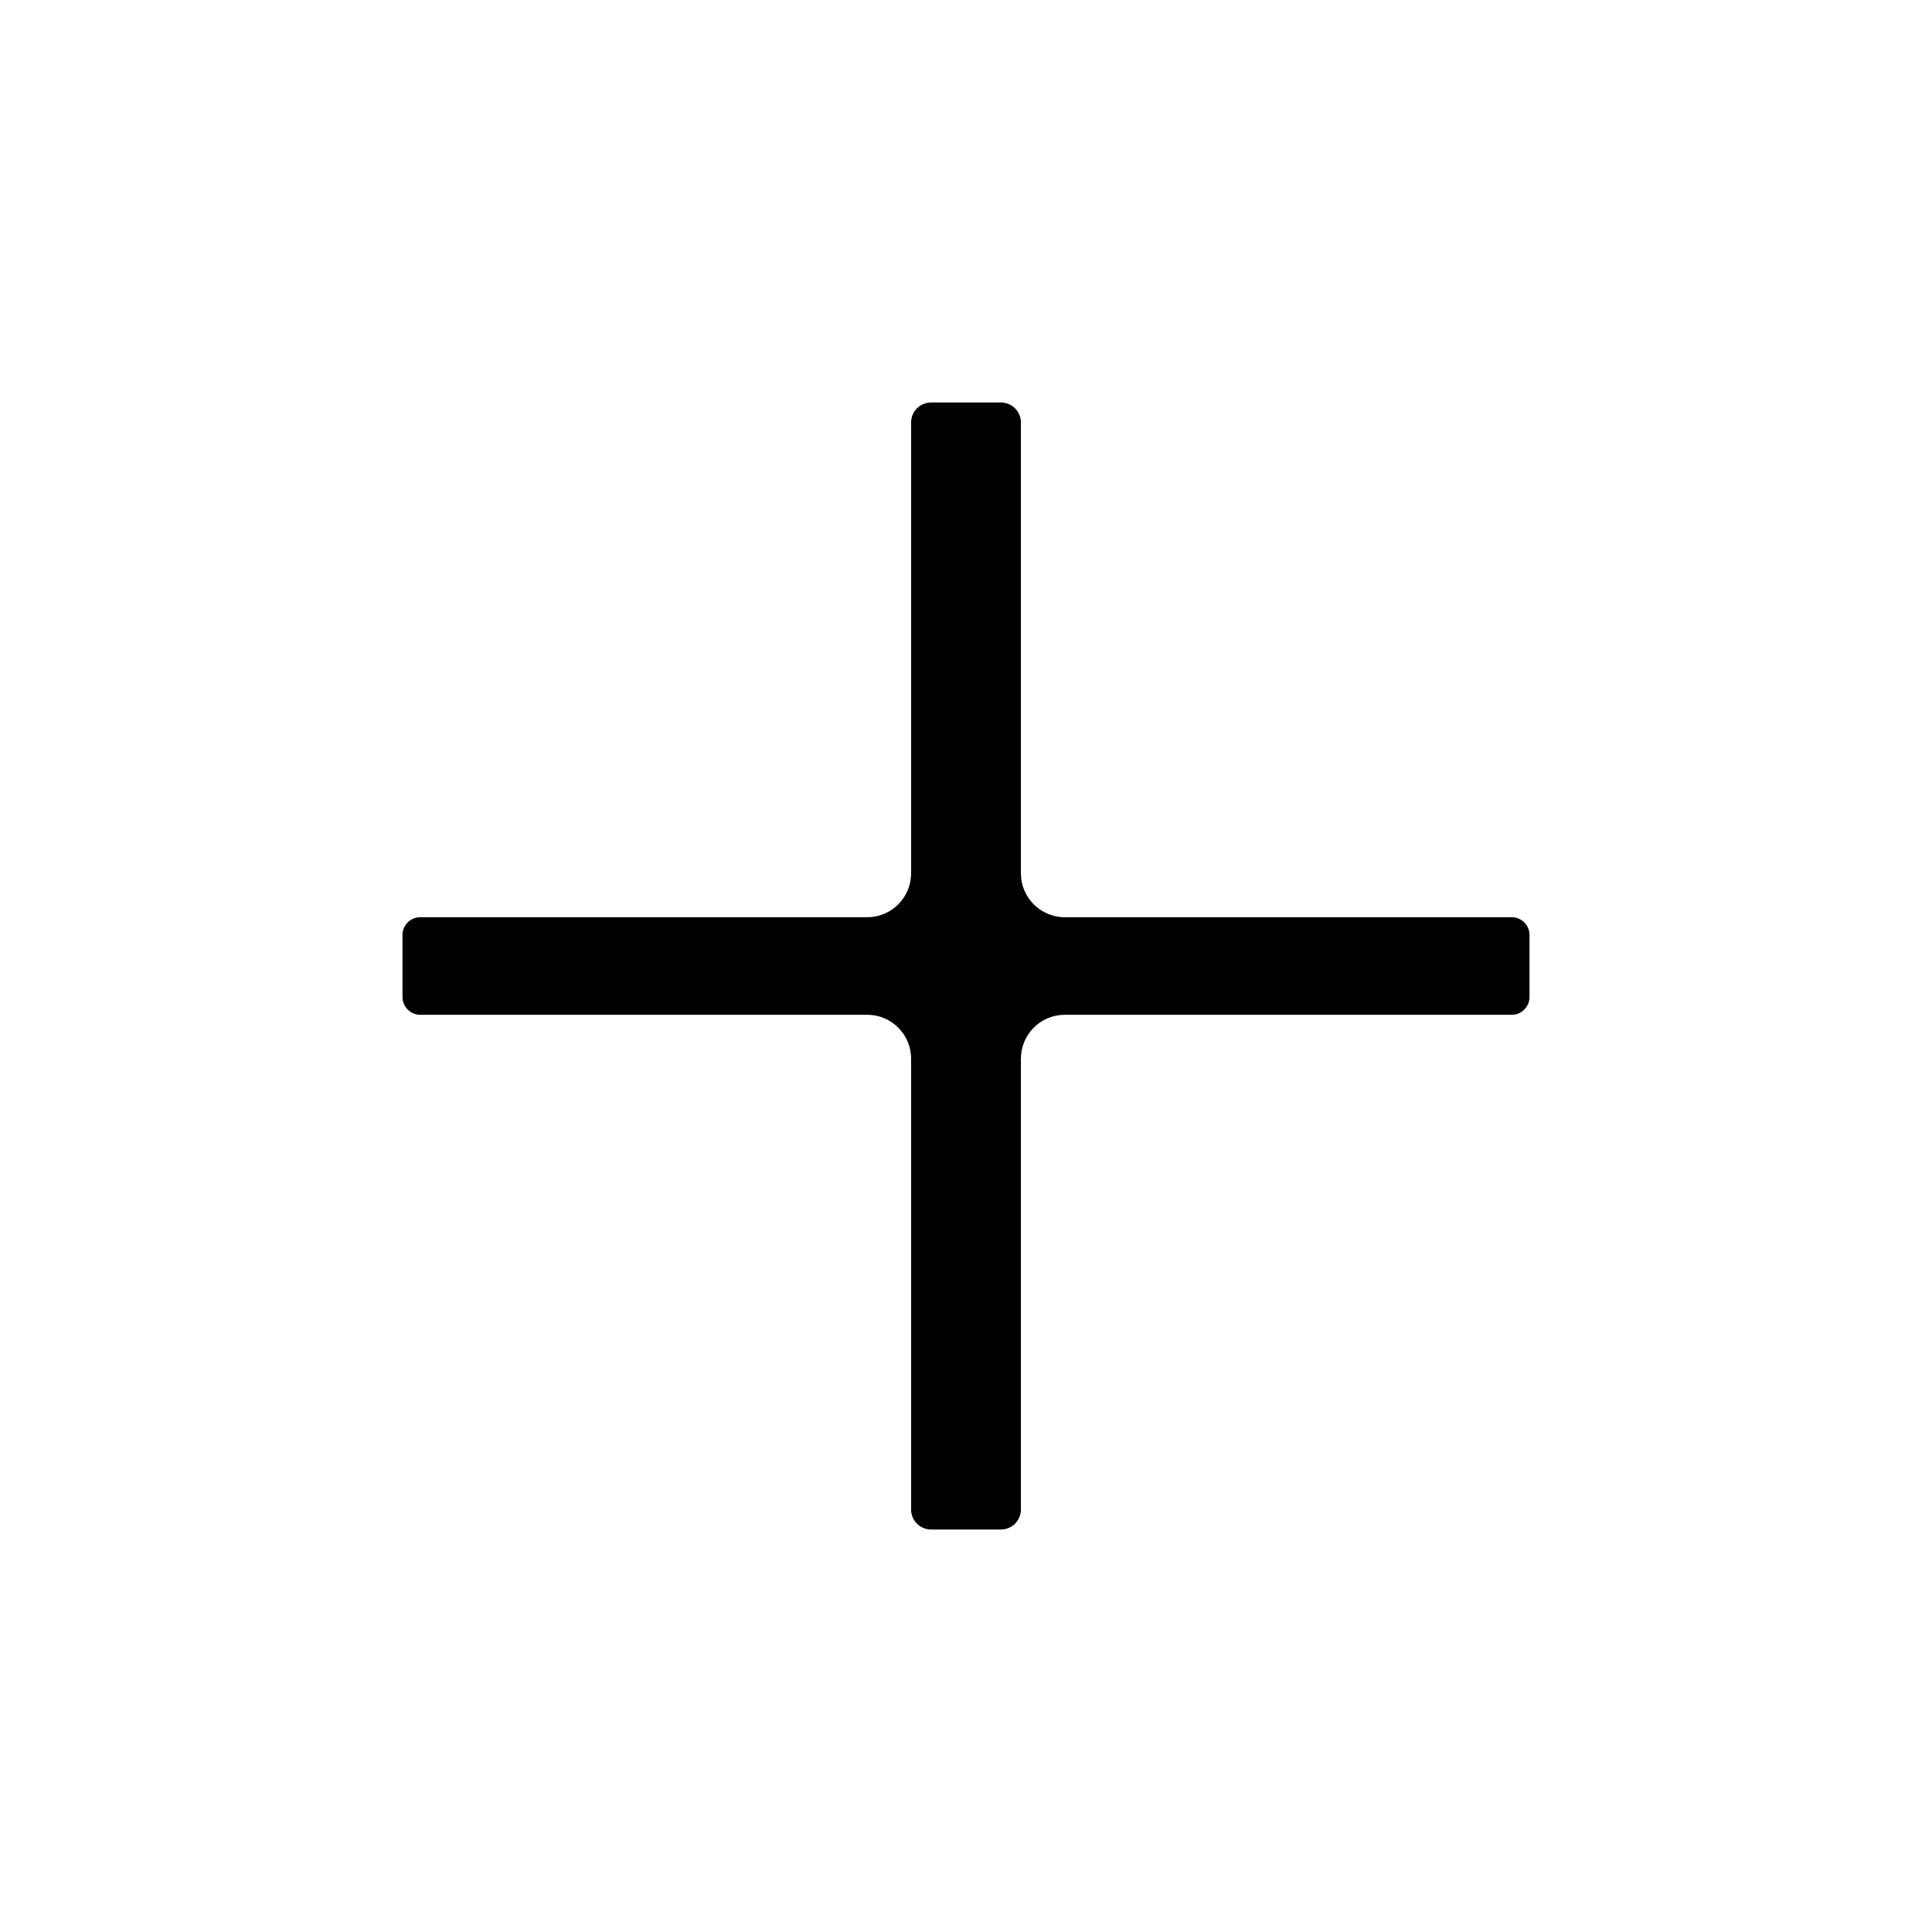
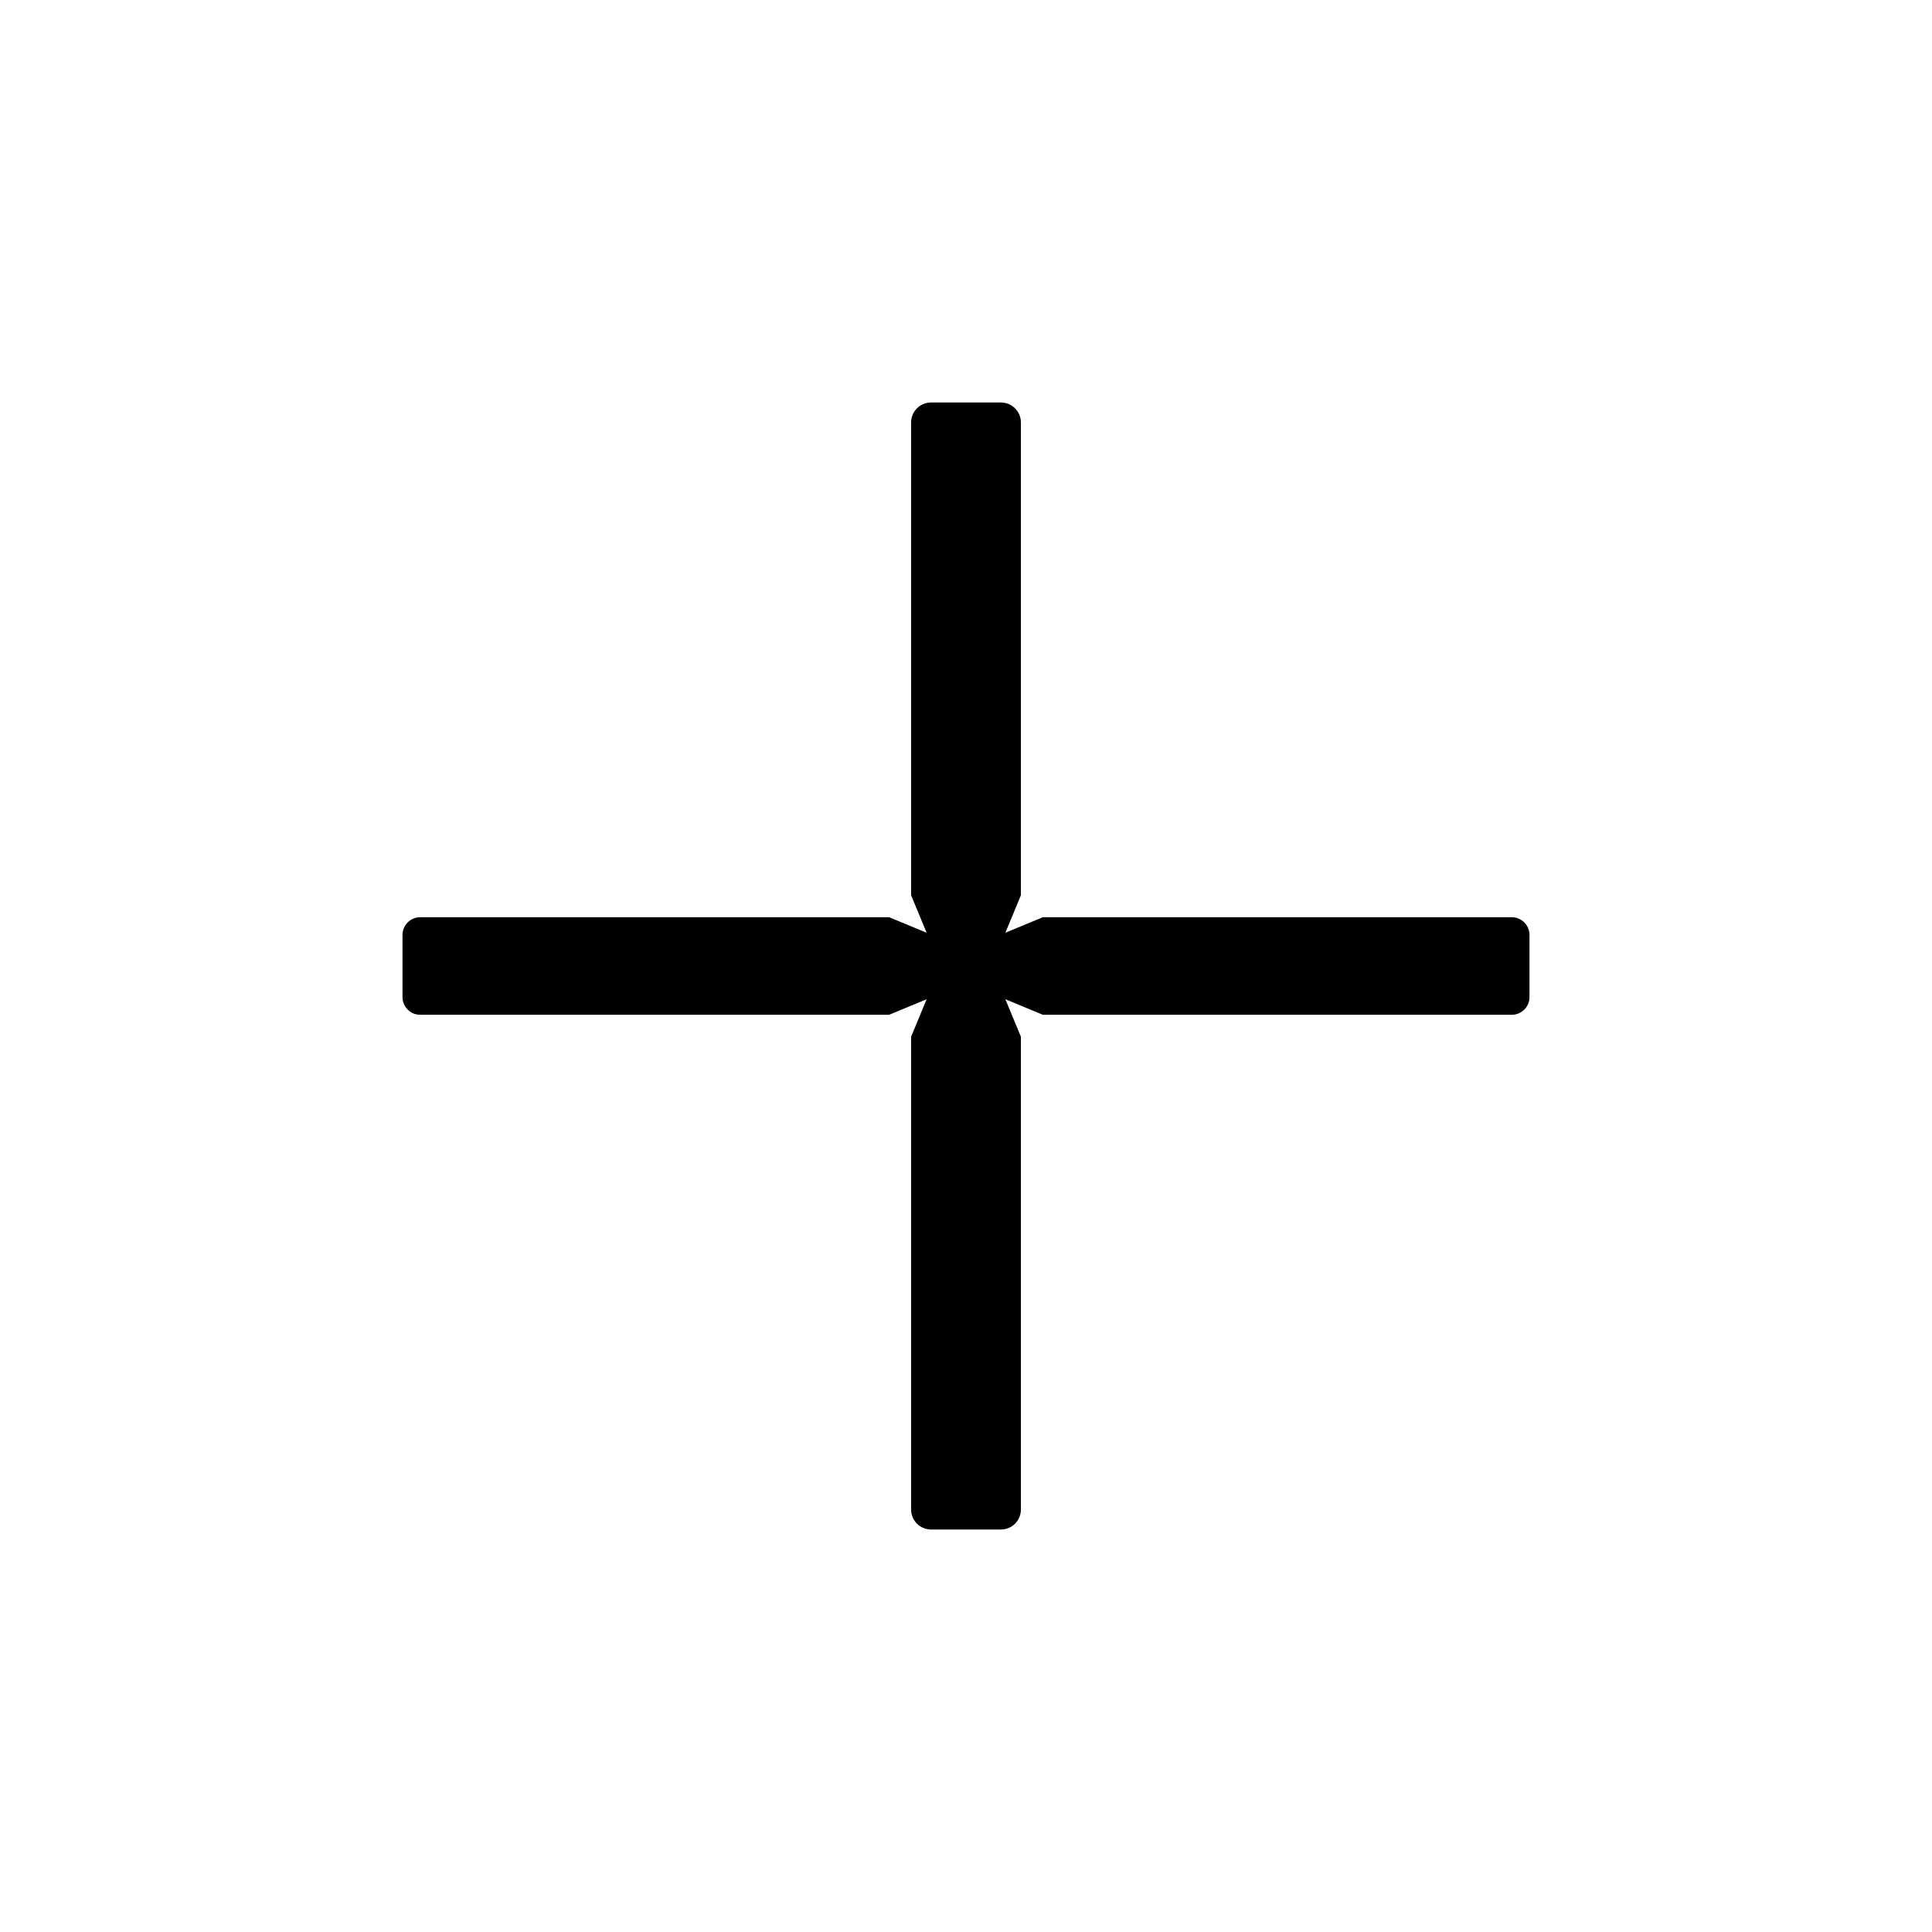
<svg xmlns="http://www.w3.org/2000/svg" width="26.4" height="26.4" viewBox="0 0 24 24">
-   <path fill="currentColor" d="M11.318 18.752L11.318 13.152C11.318 12.85 11.074 12.606 10.773 12.606L5.22 12.606C5.099 12.606 5 12.507 5 12.386L5 11.614C5 11.493 5.099 11.394 5.22 11.394L10.773 11.394C11.074 11.394 11.318 11.15 11.318 10.848L11.318 5.248C11.318 5.111 11.429 5 11.566 5L12.434 5C12.571 5 12.682 5.111 12.682 5.248L12.682 10.848C12.682 11.15 12.926 11.394 13.227 11.394L18.78 11.394C18.901 11.394 19 11.493 19 11.614L19 12.386C19 12.507 18.901 12.606 18.78 12.606L13.227 12.606C12.926 12.606 12.682 12.85 12.682 13.152L12.682 18.752C12.682 18.889 12.571 19 12.434 19L11.566 19C11.429 19 11.318 18.889 11.318 18.752Z" />
+   <path fill="currentColor" d="M11.318 18.752L11.318 12.879L11.511 12.413L11.045 12.606L5.22 12.606C5.099 12.606 5 12.507 5 12.386L5 11.614C5 11.493 5.099 11.394 5.22 11.394L11.045 11.394L11.511 11.587L11.318 11.121L11.318 5.248C11.318 5.111 11.429 5 11.566 5L12.434 5C12.571 5 12.682 5.111 12.682 5.248L12.682 11.121L12.489 11.587L12.955 11.394L18.78 11.394C18.901 11.394 19 11.493 19 11.614L19 12.386C19 12.507 18.901 12.606 18.78 12.606L12.955 12.606L12.489 12.413L12.682 12.879L12.682 18.752C12.682 18.889 12.571 19 12.434 19L11.566 19C11.429 19 11.318 18.889 11.318 18.752Z" />
</svg>
